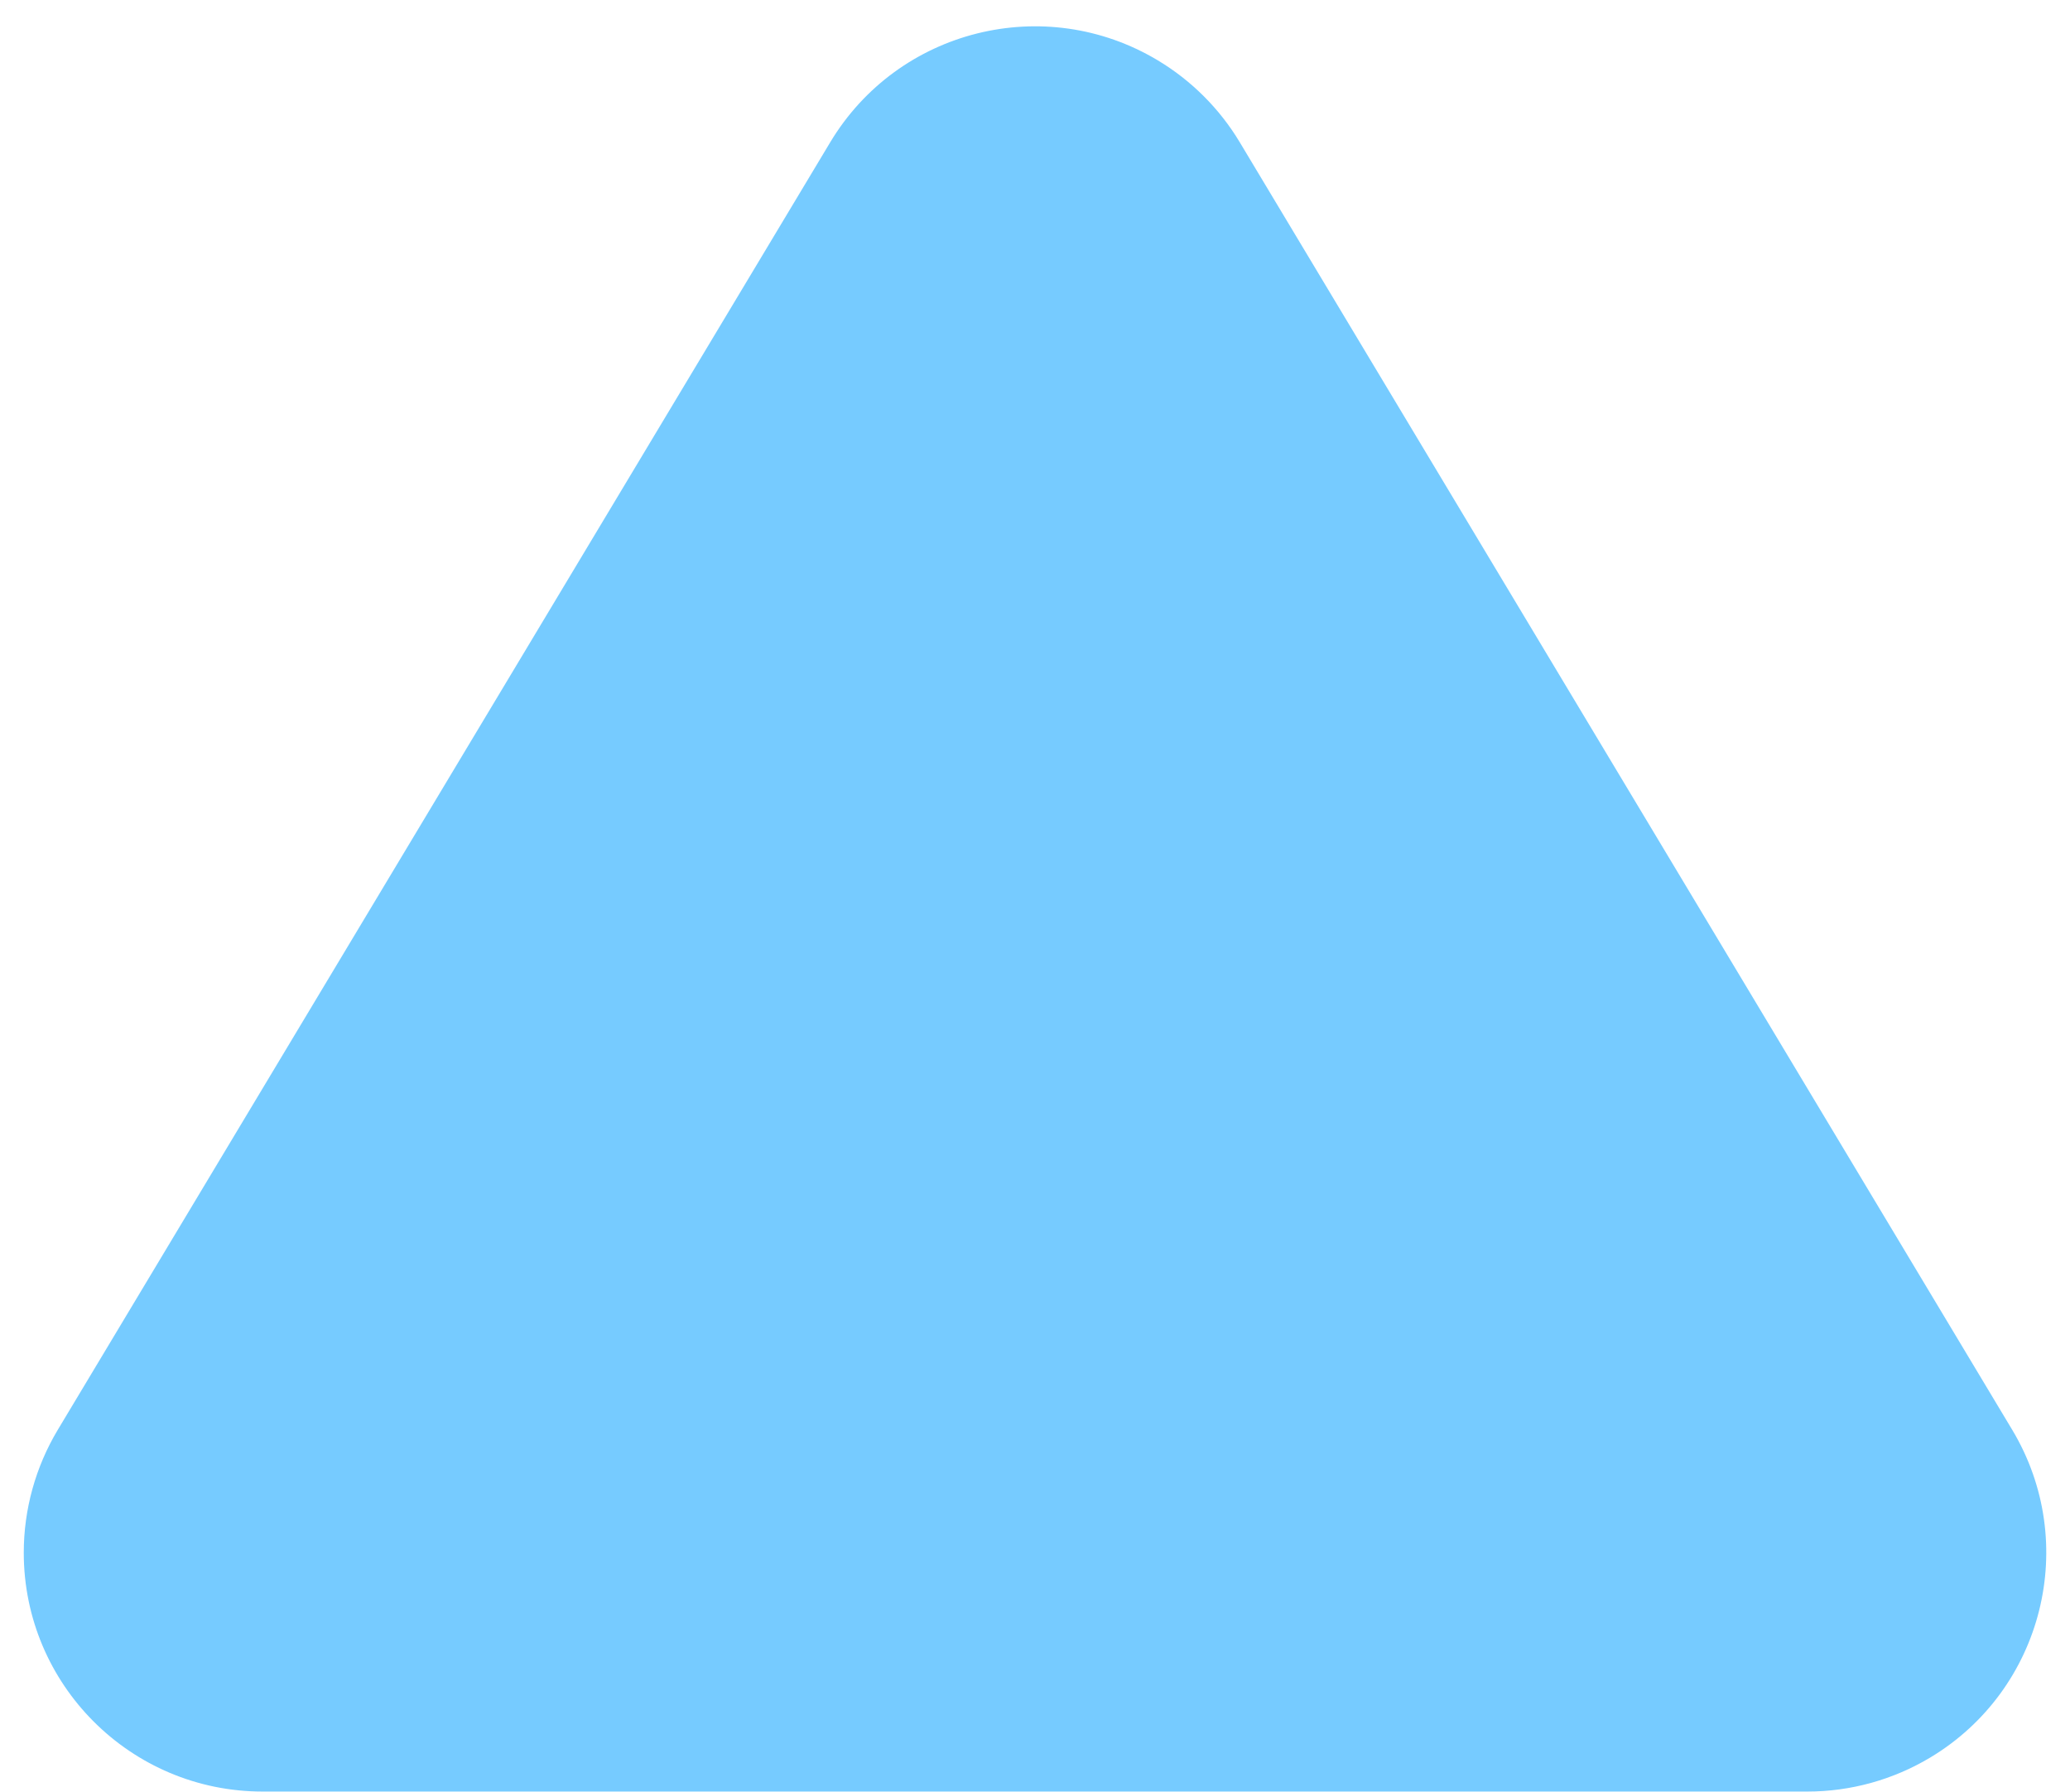
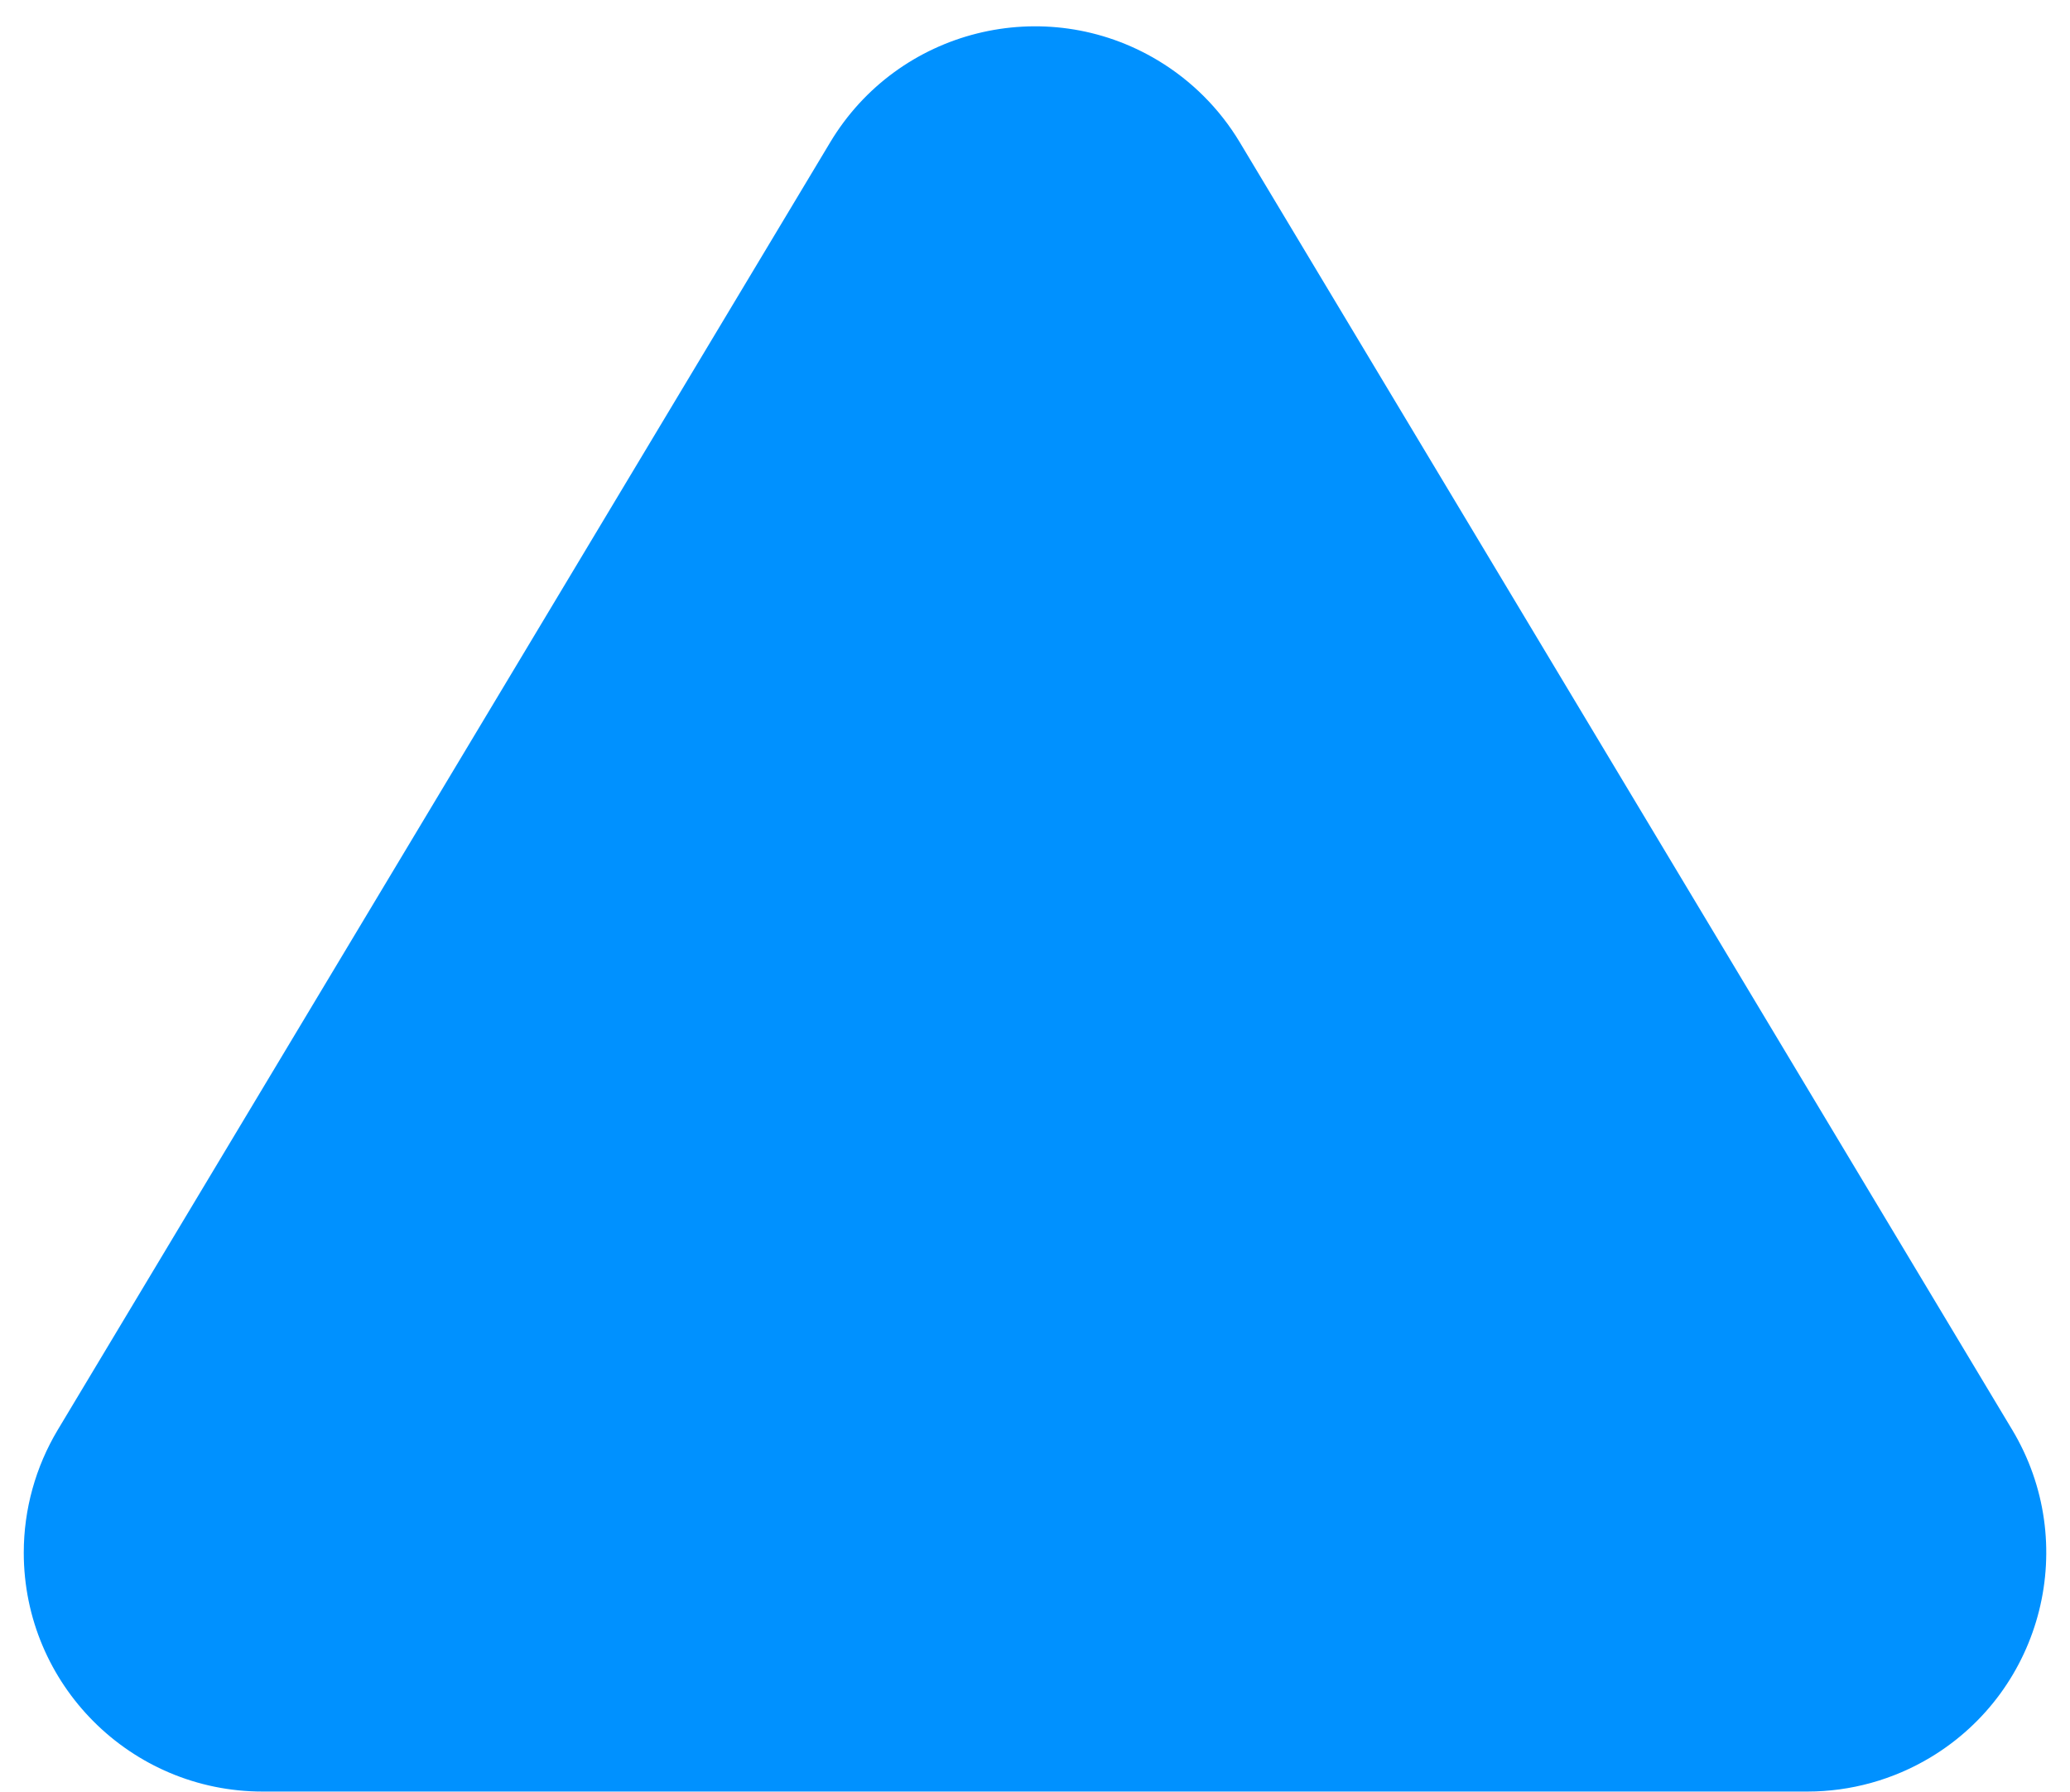
<svg xmlns="http://www.w3.org/2000/svg" width="52px" height="45px" viewBox="0 0 52 45" version="1.1">
-   <g id="6.10（第二批）" stroke="none" stroke-width="1" fill="none" fill-rule="evenodd">
-     <g id="keyboard" transform="translate(-298, -1273)" fill="#76CBFF">
+   <g id="改蓝色" stroke="none" stroke-width="1" fill="none" fill-rule="evenodd">
+     <g id="19-虚拟键盘" transform="translate(-298, -1273)" fill="#0091FF">
      <g id="转盘" transform="translate(201, 1263)">
        <path d="M128.145,13.575 L147.548,45.913 C149.253,48.755 148.331,52.44 145.49,54.145 C144.557,54.704 143.49,55 142.403,55 L103.597,55 C100.283,55 97.597,52.314 97.597,49 C97.597,47.913 97.893,46.846 98.452,45.913 L117.855,13.575 C119.56,10.733 123.245,9.812 126.087,11.517 C126.931,12.024 127.638,12.73 128.145,13.575 Z" id="Triangle备份-4" transform="translate(123, 30) rotate(-360) translate(-123, -30) " />
      </g>
    </g>
  </g>
</svg>
